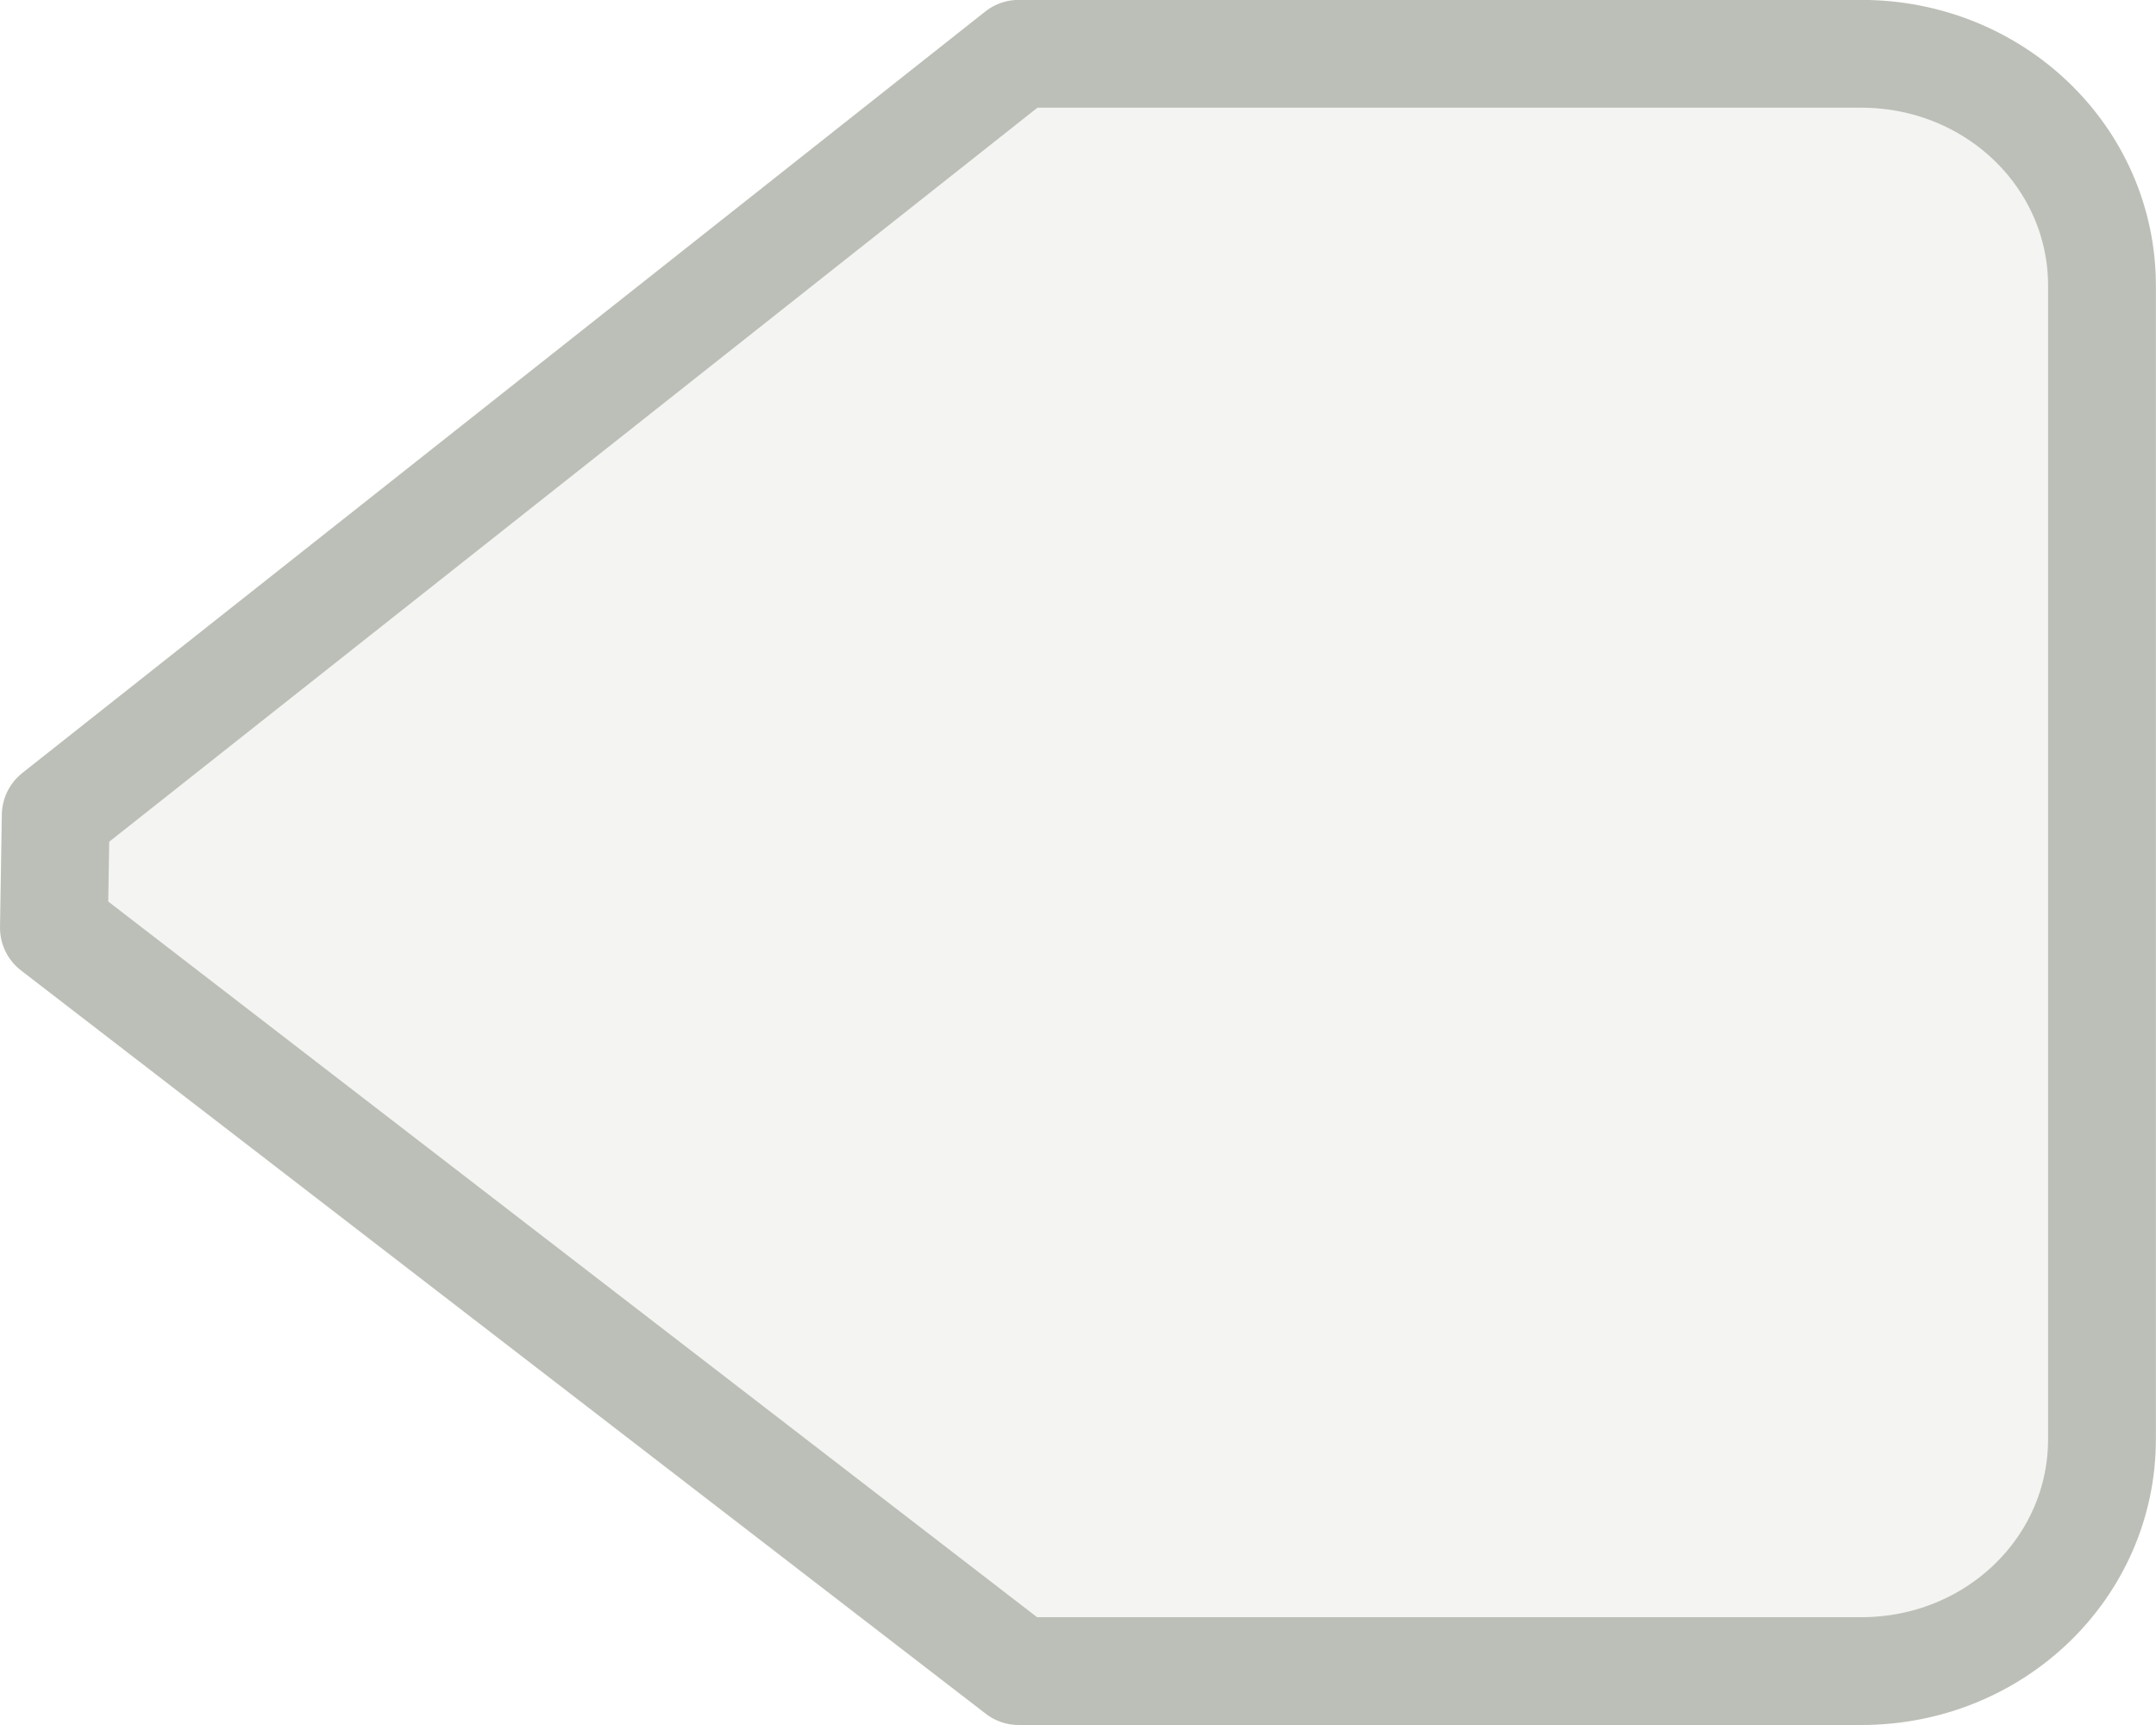
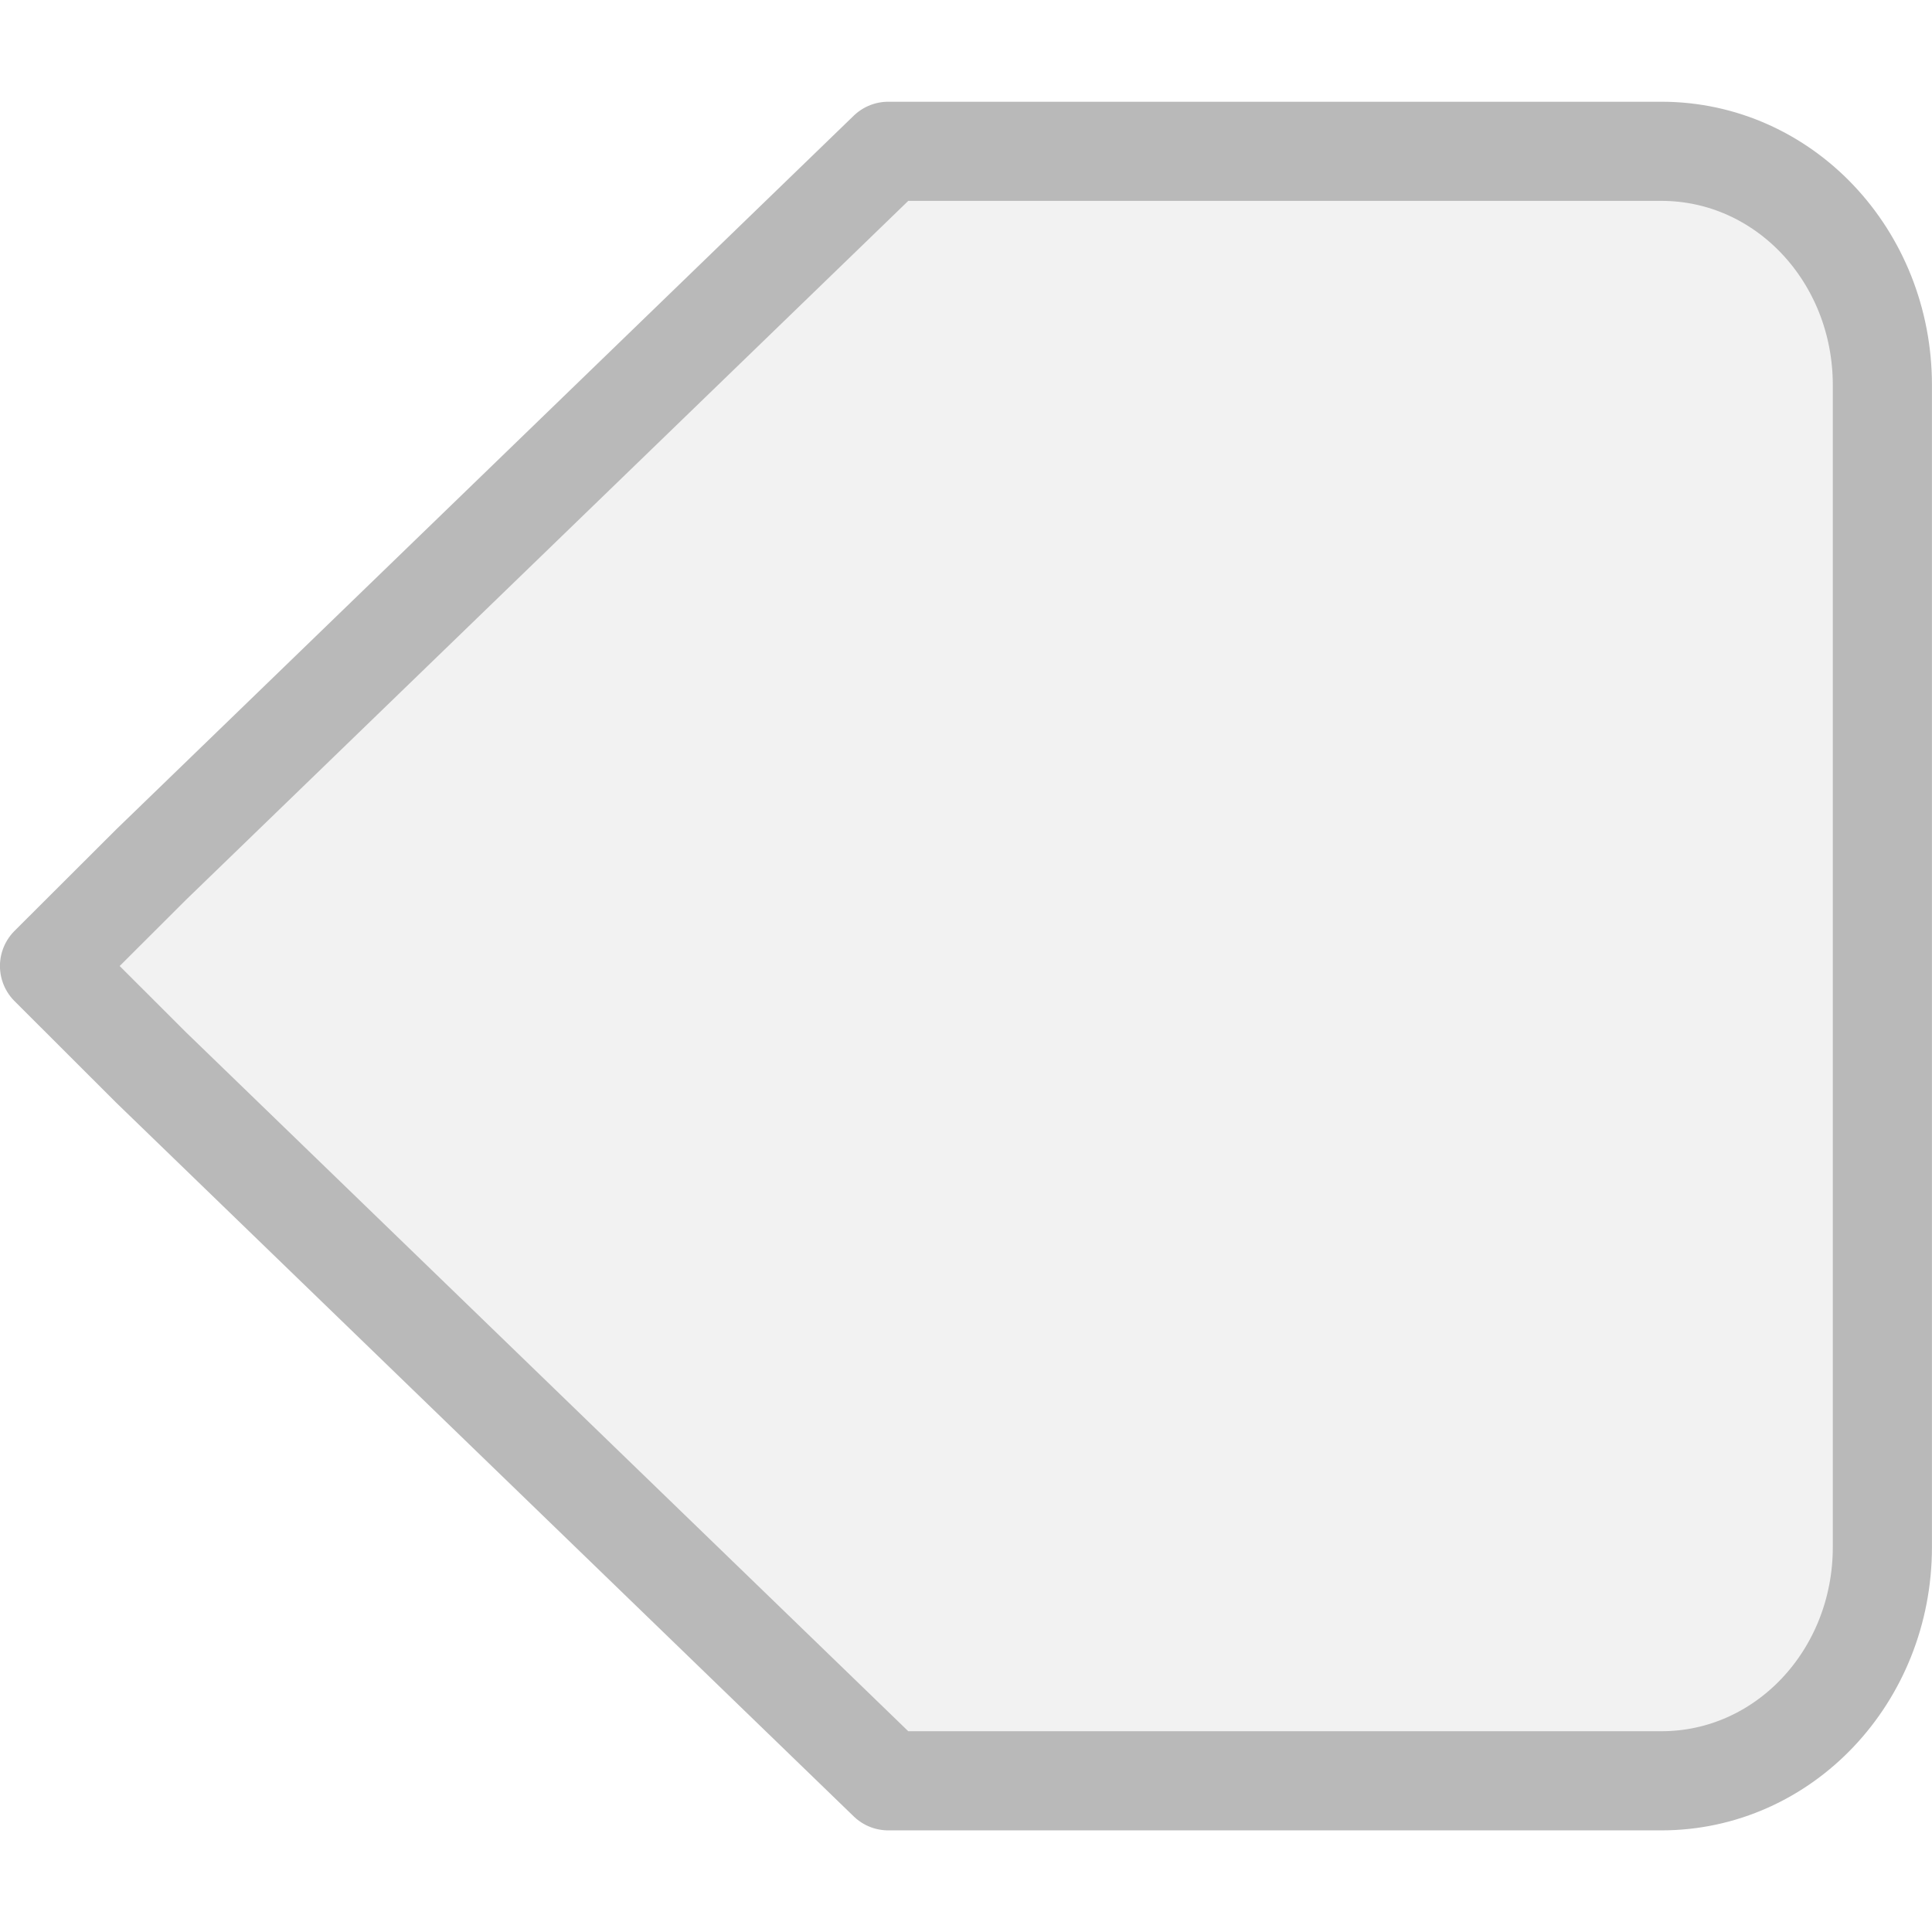
- <svg xmlns="http://www.w3.org/2000/svg" xmlns:xlink="http://www.w3.org/1999/xlink" width="20" height="16" id="svg5435" version="1.1">
-   <defs id="defs5437">
-     <linearGradient xlink:href="#linearGradient4714" id="linearGradient6699" gradientUnits="userSpaceOnUse" gradientTransform="translate(924,32)" x1="58.159" y1="238.524" x2="58.159" y2="232.577" />
-     <linearGradient id="linearGradient4714">
-       <stop style="stop-color:#eeeeec;stop-opacity:1;" offset="0" id="stop4716" />
-       <stop style="stop-color:#ffffff;stop-opacity:1" offset="1" id="stop4718" />
+ <svg xmlns="http://www.w3.org/2000/svg" xmlns:xlink="http://www.w3.org/1999/xlink" id="svg5435" height="19" width="19" version="1.1">
+   <defs id="defs8">
+     <linearGradient xlink:href="#linearGradient3769" id="linearGradient2993" gradientUnits="userSpaceOnUse" gradientTransform="matrix(-1.14979,0,0,-1.086335,74.35675,260.1706)" x1="59.195" y1="221.592" x2="59.195" y2="239.504" />
+     <linearGradient x1="58.909" x2="58.909" gradientTransform="matrix(-1.0762,0,0,-1.1166,68.706,279.43)" y1="230.59" gradientUnits="userSpaceOnUse" y2="234.59" id="linearGradient3769">
+       <stop offset="0" style="stop-color:#e8e8e8;stop-opacity:1;" id="stop3771" />
+       <stop id="stop3773" style="stop-color:#ebebeb;stop-opacity:1;" offset="0.55" />
+       <stop id="stop3775" style="stop-color:#f4f4f4;stop-opacity:1;" offset="0.6" />
+       <stop offset="1" style="stop-color:#ffffff;stop-opacity:1;" id="stop3777" />
    </linearGradient>
-     <linearGradient xlink:href="#linearGradient4722-3" id="linearGradient6701" gradientUnits="userSpaceOnUse" gradientTransform="translate(924,33)" x1="55.625" y1="225.28" x2="55.625" y2="239.234" />
-     <linearGradient id="linearGradient4722-3">
-       <stop style="stop-color:#babdb6;stop-opacity:1;" offset="0" id="stop4724-6" />
-       <stop style="stop-color:#7b8073;stop-opacity:1" offset="1" id="stop4726-6" />
-     </linearGradient>
-     <linearGradient y2="232.577" x2="58.159" y1="238.524" x1="58.159" gradientTransform="matrix(1.071429,0,0,0.9492585,-52.53572,-199.039)" gradientUnits="userSpaceOnUse" id="linearGradient5431" xlink:href="#linearGradient4714" />
-     <linearGradient y2="239.234" x2="55.625" y1="225.28" x1="55.625" gradientTransform="matrix(1.071429,0,0,0.9492585,-52.53572,-198.0897)" gradientUnits="userSpaceOnUse" id="linearGradient5433" xlink:href="#linearGradient4722-3" />
-     <linearGradient y2="234.585" x2="58.909" y1="230.585" x1="58.909" gradientTransform="matrix(-1.076233,0,0,-1.116621,68.70628,279.4279)" gradientUnits="userSpaceOnUse" id="linearGradient5845" xlink:href="#linearGradient4714-3" />
-     <linearGradient id="linearGradient4714-3">
-       <stop style="stop-color:#eeeeec;stop-opacity:1;" offset="0" id="stop4716-9" />
-       <stop style="stop-color:#ffffff;stop-opacity:1" offset="1" id="stop4718-6" />
-     </linearGradient>
-     <linearGradient y2="226.585" x2="56.909" y1="239.585" x1="56.909" gradientTransform="matrix(-1.076233,0,0,-1.116621,68.70628,278.3113)" gradientUnits="userSpaceOnUse" id="linearGradient5847" xlink:href="#linearGradient4722" />
-     <linearGradient id="linearGradient4722">
-       <stop style="stop-color:#babdb6;stop-opacity:1;" offset="0" id="stop4724" />
-       <stop style="stop-color:#7b8073;stop-opacity:1" offset="1" id="stop4726" />
-     </linearGradient>
-     <linearGradient y2="234.585" x2="58.909" y1="230.585" x1="58.909" gradientTransform="matrix(-1.076233,0,0,1.116621,68.70628,-235.4279)" gradientUnits="userSpaceOnUse" id="linearGradient5895" xlink:href="#linearGradient4714-3" />
-     <linearGradient y2="226.585" x2="56.909" y1="239.585" x1="56.909" gradientTransform="matrix(-1.076233,0,0,1.116621,68.70628,-234.3113)" gradientUnits="userSpaceOnUse" id="linearGradient5897" xlink:href="#linearGradient4722" />
-     <linearGradient y2="234.585" x2="58.909" y1="230.585" x1="58.909" gradientTransform="matrix(-1.076233,0,0,-1.116621,68.70628,279.4279)" gradientUnits="userSpaceOnUse" id="linearGradient5845-6" xlink:href="#linearGradient4714-3-9" />
-     <linearGradient id="linearGradient4714-3-9">
-       <stop style="stop-color:#eeeeec;stop-opacity:1;" offset="0" id="stop4716-9-7" />
-       <stop style="stop-color:#ffffff;stop-opacity:1" offset="1" id="stop4718-6-5" />
-     </linearGradient>
-     <linearGradient y2="226.585" x2="56.909" y1="239.585" x1="56.909" gradientTransform="matrix(-1.076233,0,0,-1.116621,68.70628,278.3113)" gradientUnits="userSpaceOnUse" id="linearGradient5847-8" xlink:href="#linearGradient4722-2" />
-     <linearGradient id="linearGradient4722-2">
-       <stop style="stop-color:#babdb6;stop-opacity:1;" offset="0" id="stop4724-8" />
-       <stop style="stop-color:#7b8073;stop-opacity:1" offset="1" id="stop4726-8" />
+     <linearGradient xlink:href="#linearGradient5847" id="linearGradient2995" gradientUnits="userSpaceOnUse" gradientTransform="matrix(-1.14979,0,0,-1.086335,74.35675,259.0809)" x1="56.909" y1="239.59" x2="56.909" y2="226.59" />
+     <linearGradient id="linearGradient5847" y2="226.59" gradientUnits="userSpaceOnUse" y1="239.59" gradientTransform="matrix(-1.0762,0,0,-1.1166,68.706,278.31)" x2="56.909" x1="56.909">
+       <stop id="stop4724" style="stop-color:#8c8c8c;stop-opacity:1;" offset="0" />
+       <stop id="stop4726" style="stop-color:#828282;stop-opacity:1;" offset="1" />
    </linearGradient>
  </defs>
-   <g id="layer1" transform="translate(0,-16)">
-     <path style="fill:#f4f4f2;fill-opacity:1;stroke:#bcbfb7;stroke-width:1;stroke-linecap:round;stroke-linejoin:round;stroke-miterlimit:4;stroke-opacity:1;stroke-dasharray:none;display:inline;enable-background:new" d="m 0.5,24.605 0.017,-1.043 8.933,-7.063 7.816,0 c 1.237,0 2.233,0.96 2.233,2.152 l 0,10.695 C 19.5,30.54 18.504,31.5 17.267,31.5 L 9.45,31.5 0.5,24.605 z" id="path5960" />
-   </g>
+   <path d="m 0.487,9.5 1.001,1 7.247,7.013 7.604,0 c 1.204,0 2.173,-1.026 2.173,-2.299 l 0,-11.426 c 0,-1.274 -0.969,-2.3 -2.173,-2.3 l -7.604,0 -7.247,7.013 z" style="fill:#f2f2f2;fill-opacity:1;stroke:#b9b9b9;stroke-width:0.975;stroke-linecap:round;stroke-linejoin:round;stroke-miterlimit:4;stroke-opacity:1;stroke-dasharray:none;enable-background:new" id="path5960" />
</svg>
